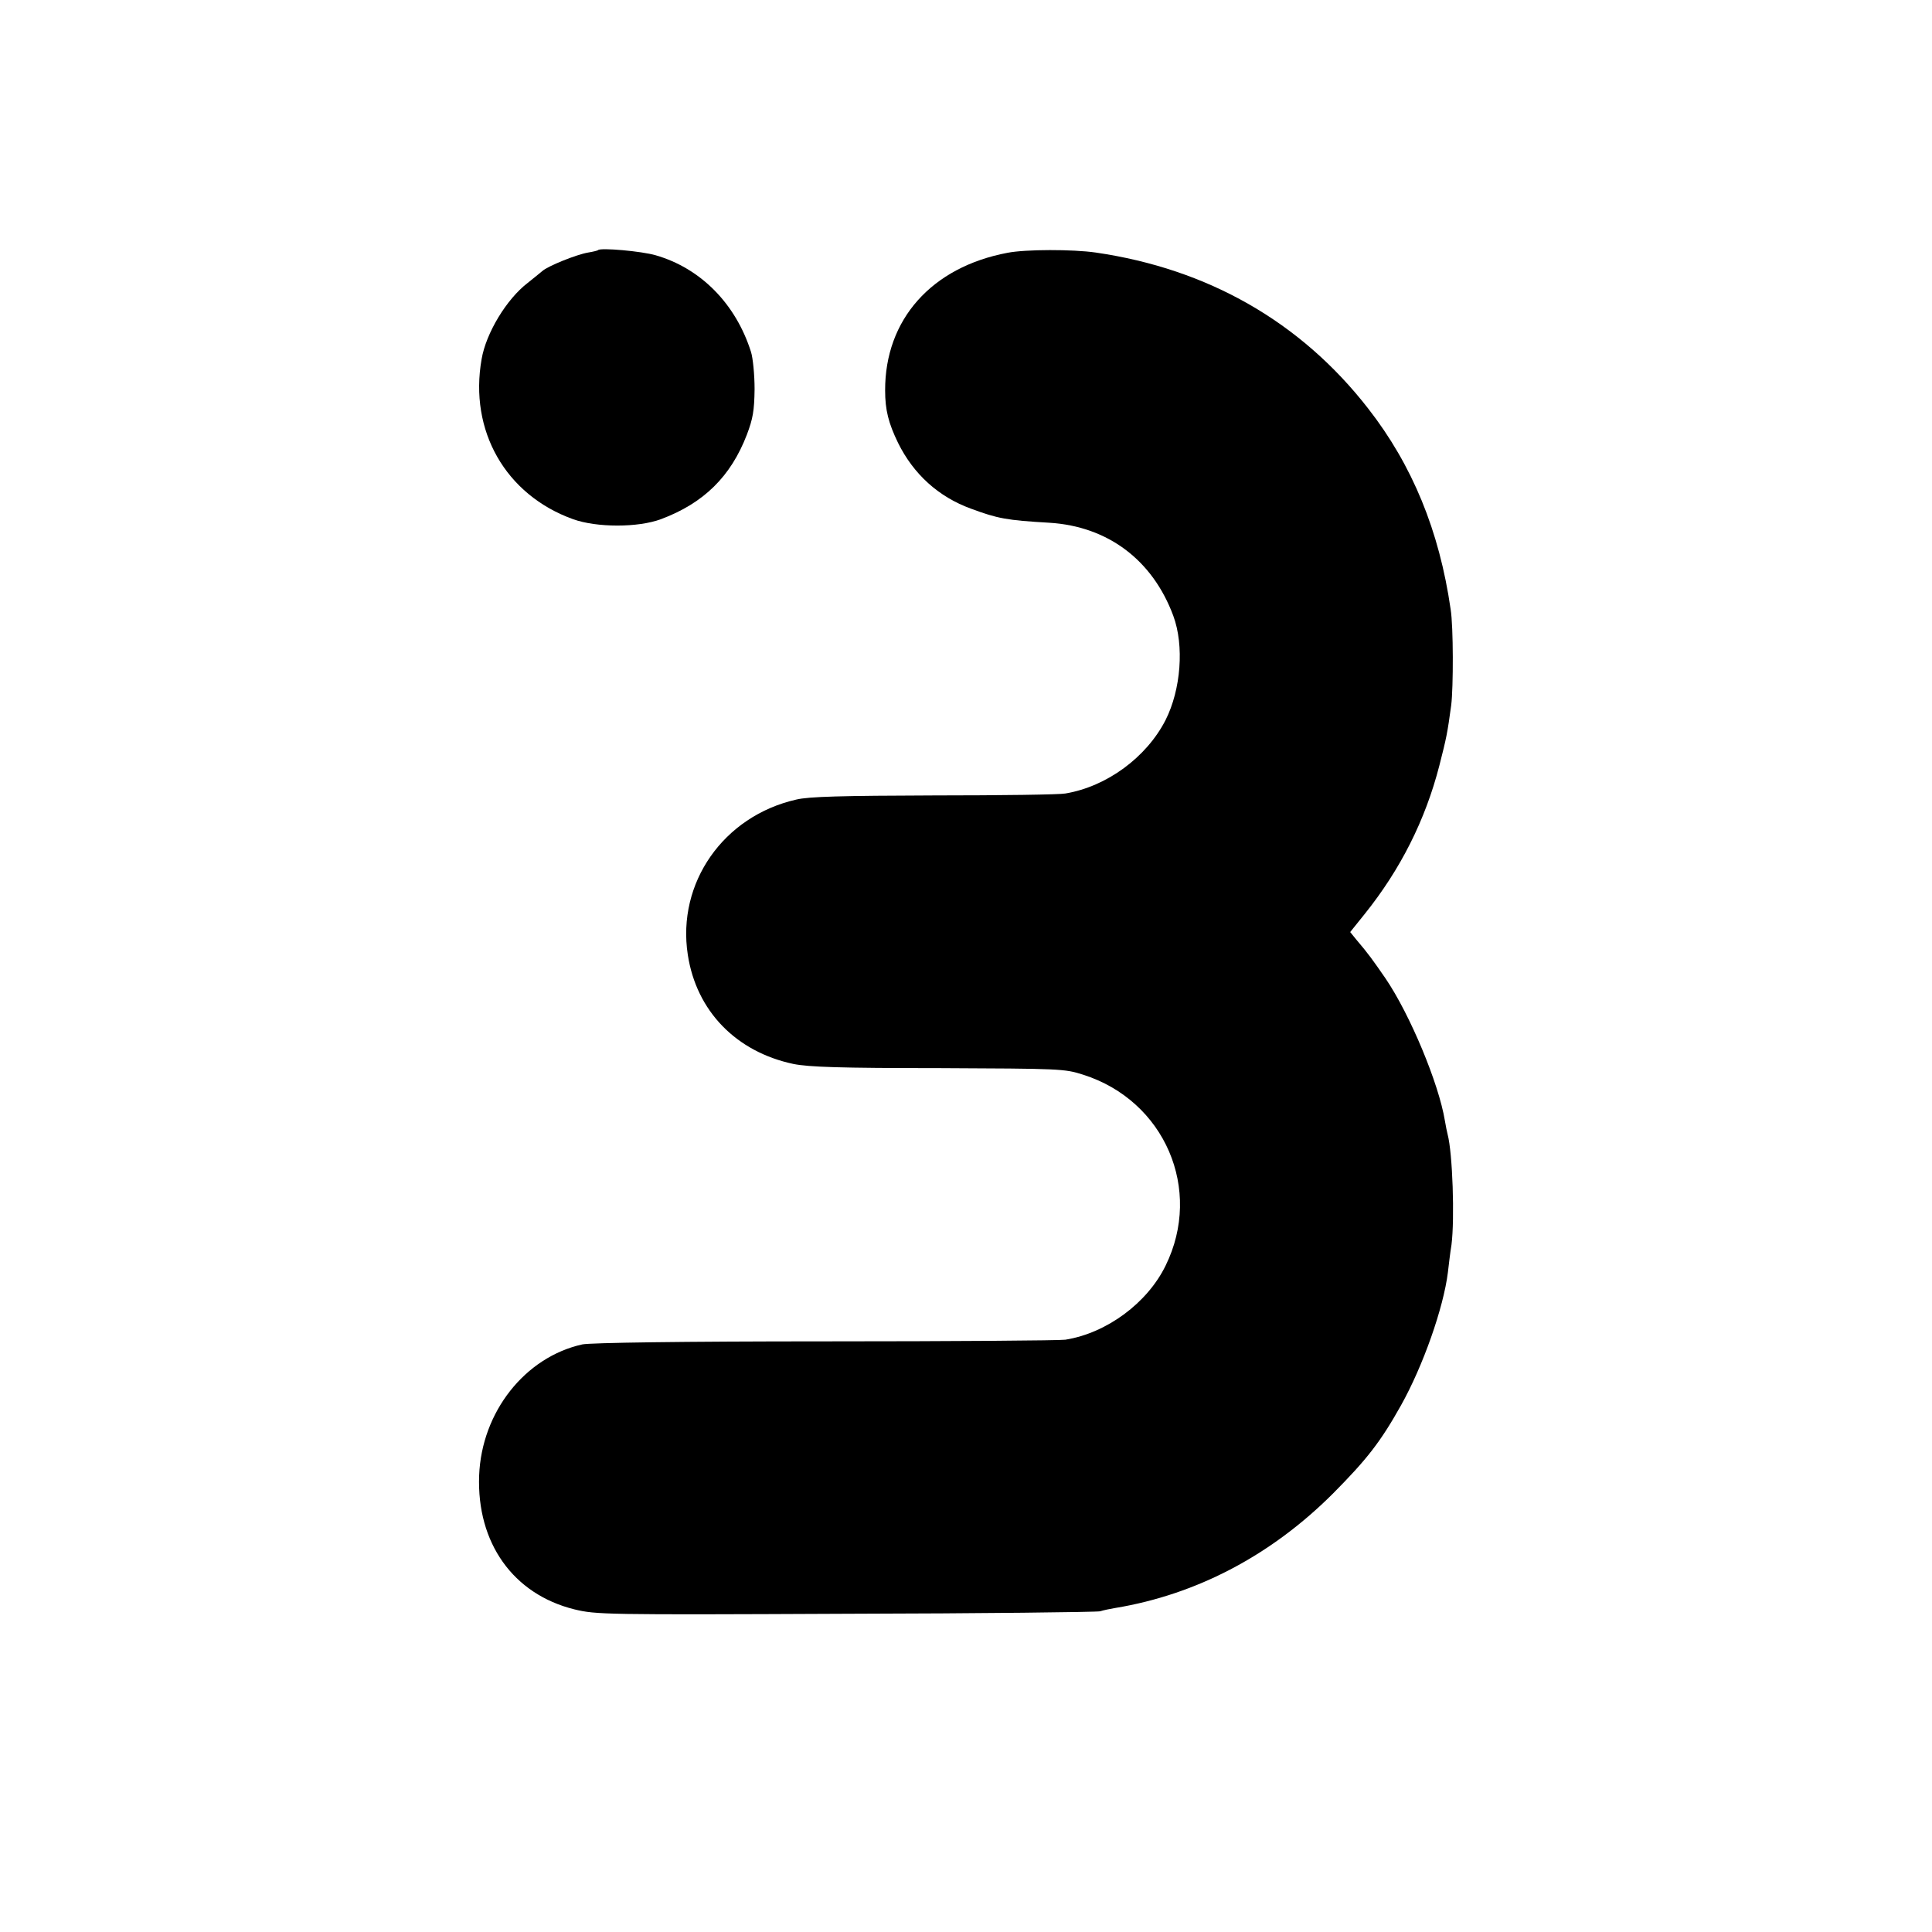
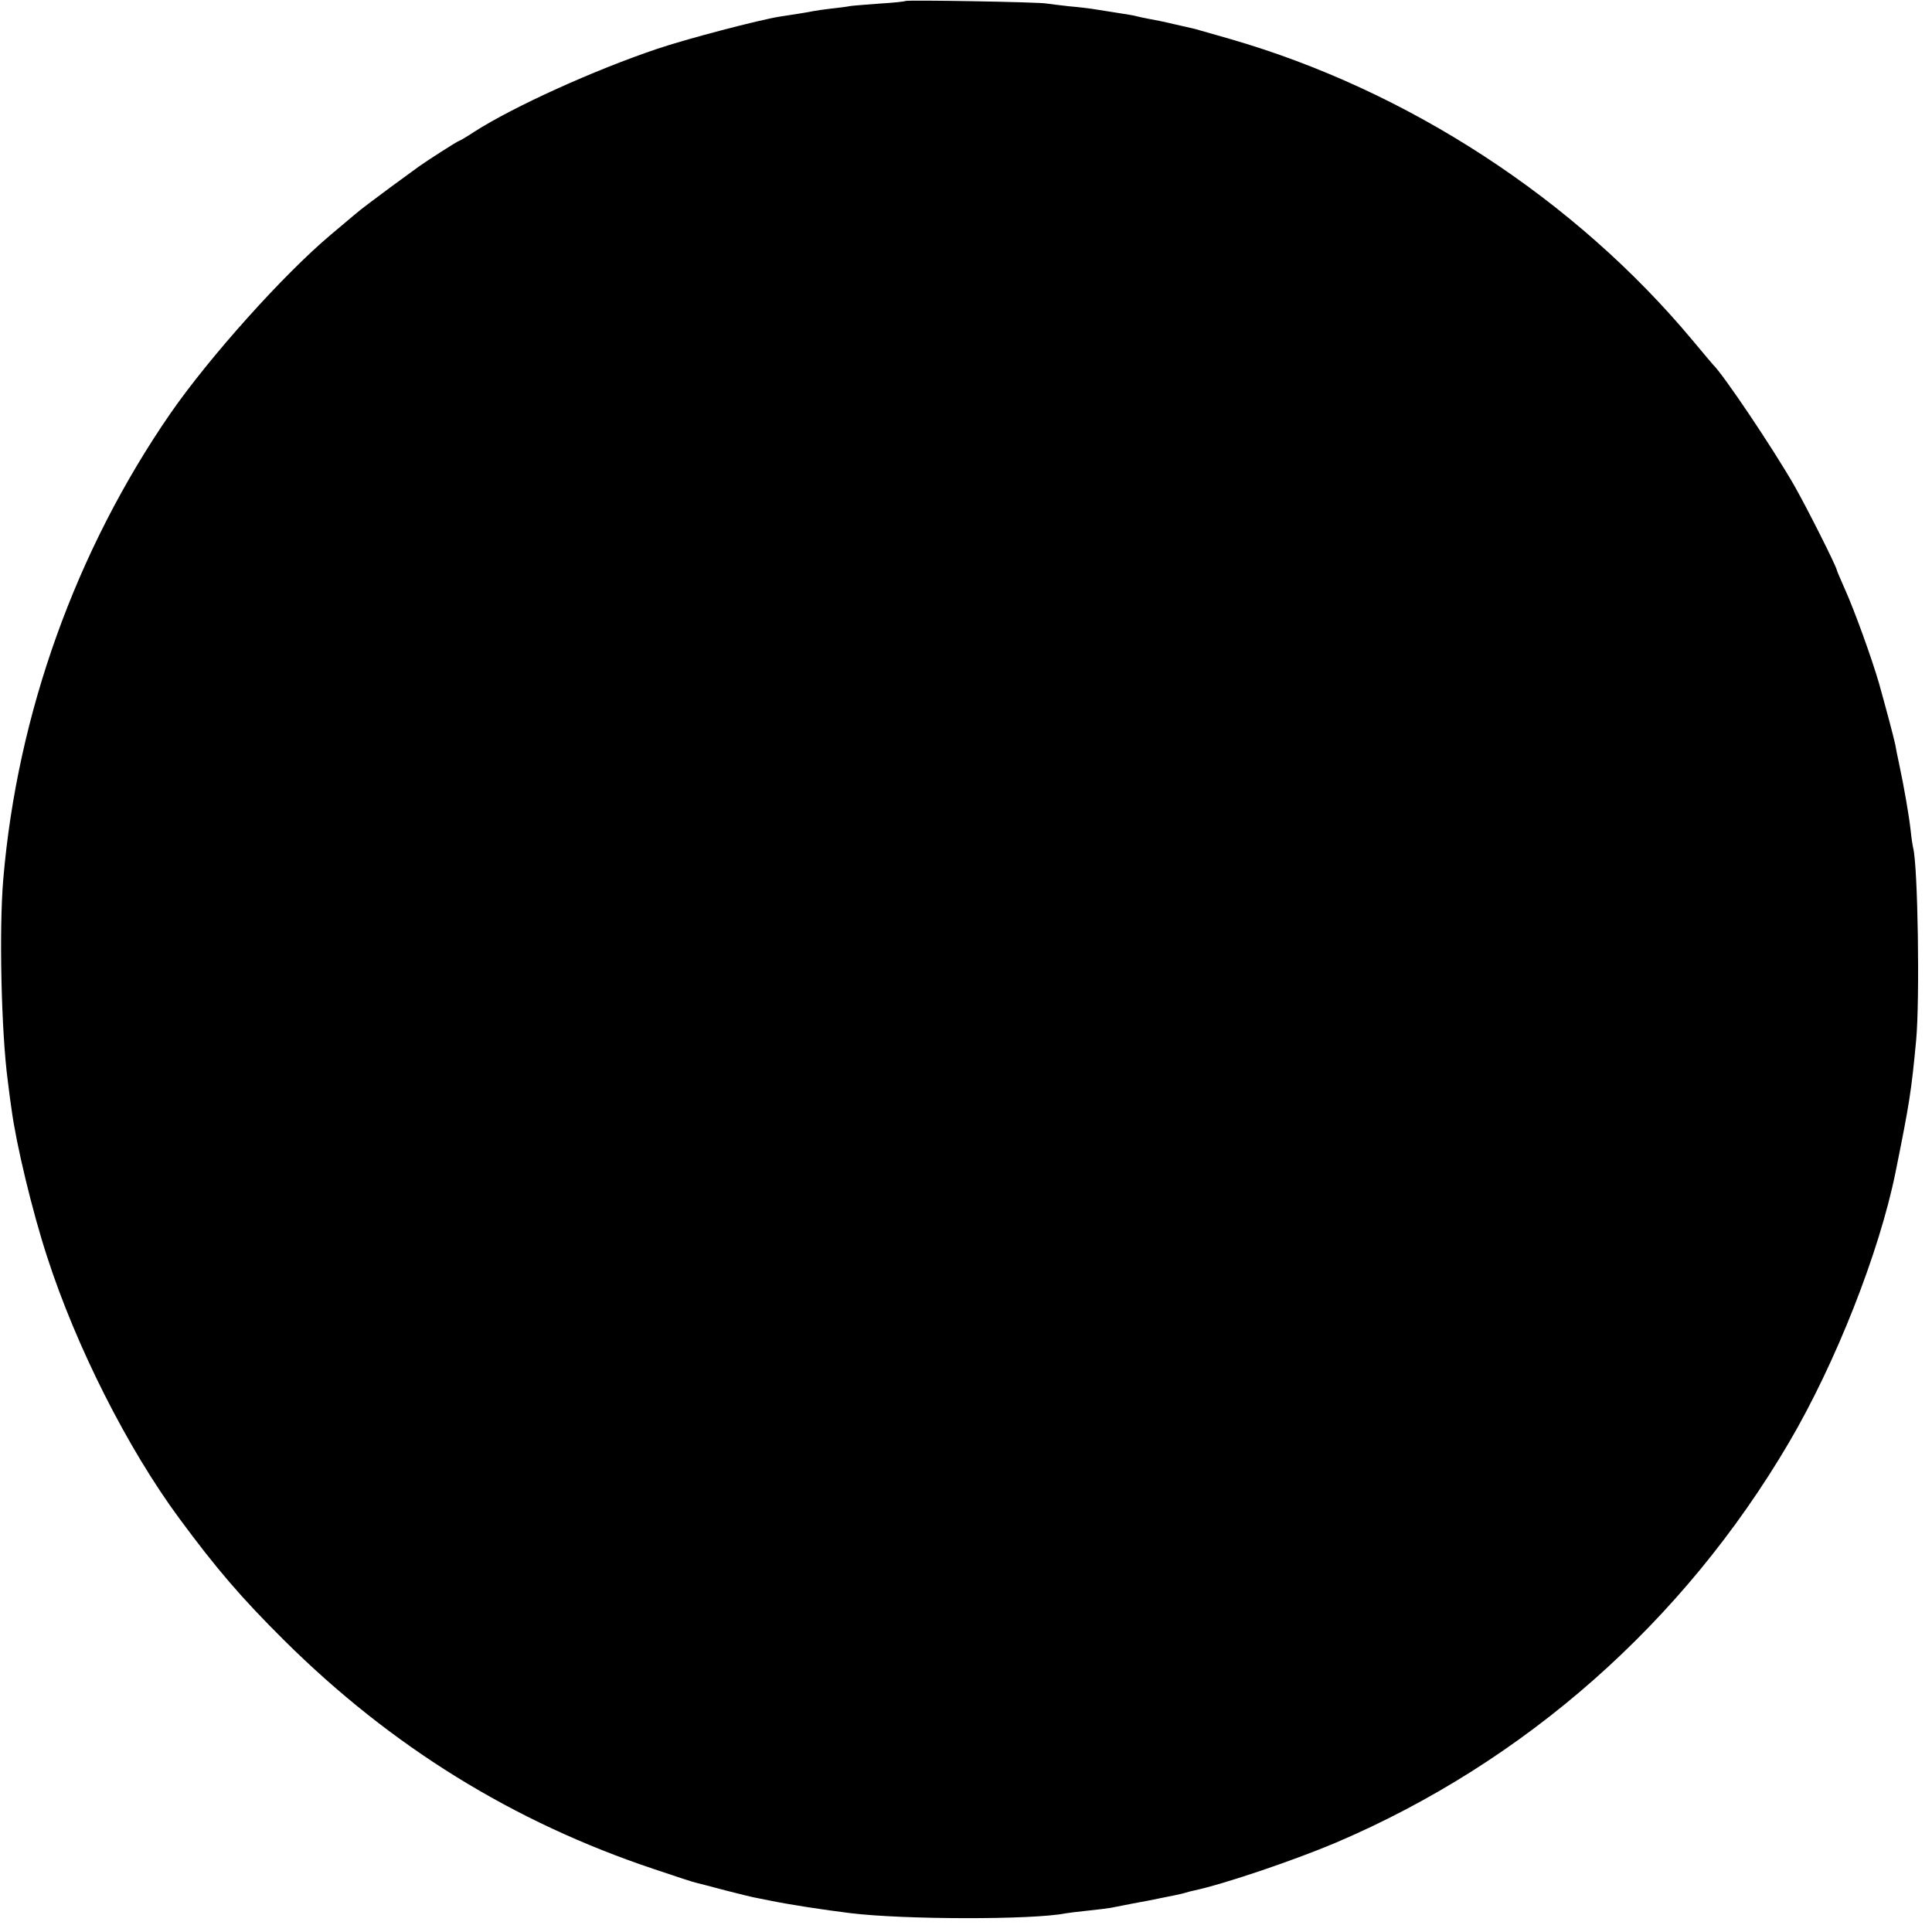
- <svg xmlns="http://www.w3.org/2000/svg" version="1.0" width="700pt" height="700pt" viewBox="0 0 700 700" preserveAspectRatio="xMidYMid meet">
-   <g transform="translate(0,700) scale(0.1,-0.1)" fill="#000000" stroke="none">
-     <path d="M2167 6094 c-1 -2 -18 -6 -36 -9 -42 -7 -146 -49 -166 -67 -8 -7 -32 -26 -53 -43 -77 -59 -151 -182 -167 -276 -46 -260 87 -492 331 -580 86 -31 236 -31 319 0 155 58 253 155 311 306 22 58 27 87 28 165 0 52 -6 113 -13 135 -55 174 -182 303 -345 350 -51 15 -199 28 -209 19z" />
-     <path d="M3650 6084 c-275 -52 -444 -242 -443 -499 0 -70 12 -118 47 -190 56 -113 146 -195 264 -238 97 -36 129 -42 284 -51 212 -13 374 -135 449 -337 40 -108 28 -267 -28 -378 -69 -135 -213 -241 -363 -266 -19 -4 -233 -7 -475 -7 -333 -1 -455 -4 -500 -15 -264 -60 -433 -302 -393 -562 31 -204 175 -352 383 -396 55 -11 168 -15 525 -15 442 -2 457 -2 525 -24 295 -94 434 -416 298 -692 -66 -135 -213 -244 -363 -268 -19 -3 -411 -6 -870 -6 -518 0 -852 -5 -880 -11 -208 -46 -365 -245 -374 -475 -9 -244 123 -430 345 -485 79 -19 106 -20 982 -16 496 1 912 6 923 9 12 4 37 9 55 12 296 49 566 192 789 415 123 124 172 187 246 319 80 143 154 353 170 482 3 25 8 70 13 100 12 94 4 333 -14 400 -2 8 -7 31 -10 50 -22 134 -126 384 -215 515 -47 68 -61 88 -107 142 l-21 26 53 66 c129 161 219 339 270 537 26 102 29 116 43 219 8 64 8 285 -2 347 -41 285 -139 523 -299 728 -244 314 -581 506 -987 565 -83 12 -254 12 -320 -1z" />
+ <svg xmlns="http://www.w3.org/2000/svg" version="1.0" width="768pt" height="768pt" viewBox="0 0 768 768" preserveAspectRatio="xMidYMid meet">
+   <g transform="translate(0,768) scale(0.1,-0.1)" fill="#000000" stroke="none">
+     <path d="M3599 7676 c-2 -2 -47 -7 -99 -10 -52 -4 -106 -8 -120 -10 -14 -3 -47 -7 -75 -10 -27 -3 -60 -8 -71 -10 -23 -5 -75 -13 -134 -22 -78 -12 -373 -89 -490 -129 -249 -84 -567 -228 -725 -329 -30 -20 -58 -36 -60 -36 -5 0 -131 -81 -160 -102 -5 -4 -57 -42 -115 -84 -58 -43 -121 -90 -140 -107 -19 -16 -62 -52 -95 -80 -189 -159 -482 -486 -638 -711 -375 -544 -608 -1192 -664 -1851 -17 -199 -8 -608 18 -802 5 -43 12 -94 15 -113 18 -137 82 -404 141 -585 116 -359 320 -762 525 -1040 149 -202 248 -317 417 -485 426 -423 911 -723 1471 -910 85 -29 162 -54 170 -55 8 -2 60 -15 115 -30 55 -14 111 -28 125 -30 14 -3 36 -7 50 -10 77 -16 215 -37 320 -50 211 -26 724 -27 855 -1 11 2 52 7 90 11 39 4 79 9 90 11 11 2 32 6 46 9 14 3 61 12 105 20 43 9 90 18 104 21 14 3 33 7 42 10 9 3 25 7 35 9 121 26 400 121 563 190 753 321 1382 877 1801 1590 186 316 360 758 424 1075 56 277 63 323 82 525 15 163 7 693 -12 765 -2 8 -7 40 -10 70 -6 55 -26 172 -46 265 -6 28 -13 61 -15 75 -7 33 -40 156 -65 245 -30 103 -98 290 -134 370 -17 39 -32 73 -33 78 -3 18 -119 248 -169 336 -86 150 -283 443 -323 481 -3 3 -39 46 -80 95 -468 562 -1133 996 -1840 1200 -69 20 -132 38 -140 40 -8 2 -45 10 -83 19 -37 9 -82 18 -100 21 -17 3 -39 8 -47 10 -8 3 -46 9 -85 15 -38 6 -81 13 -95 15 -14 2 -54 7 -90 10 -36 4 -76 9 -90 11 -29 6 -556 15 -561 10z" />
  </g>
</svg>
